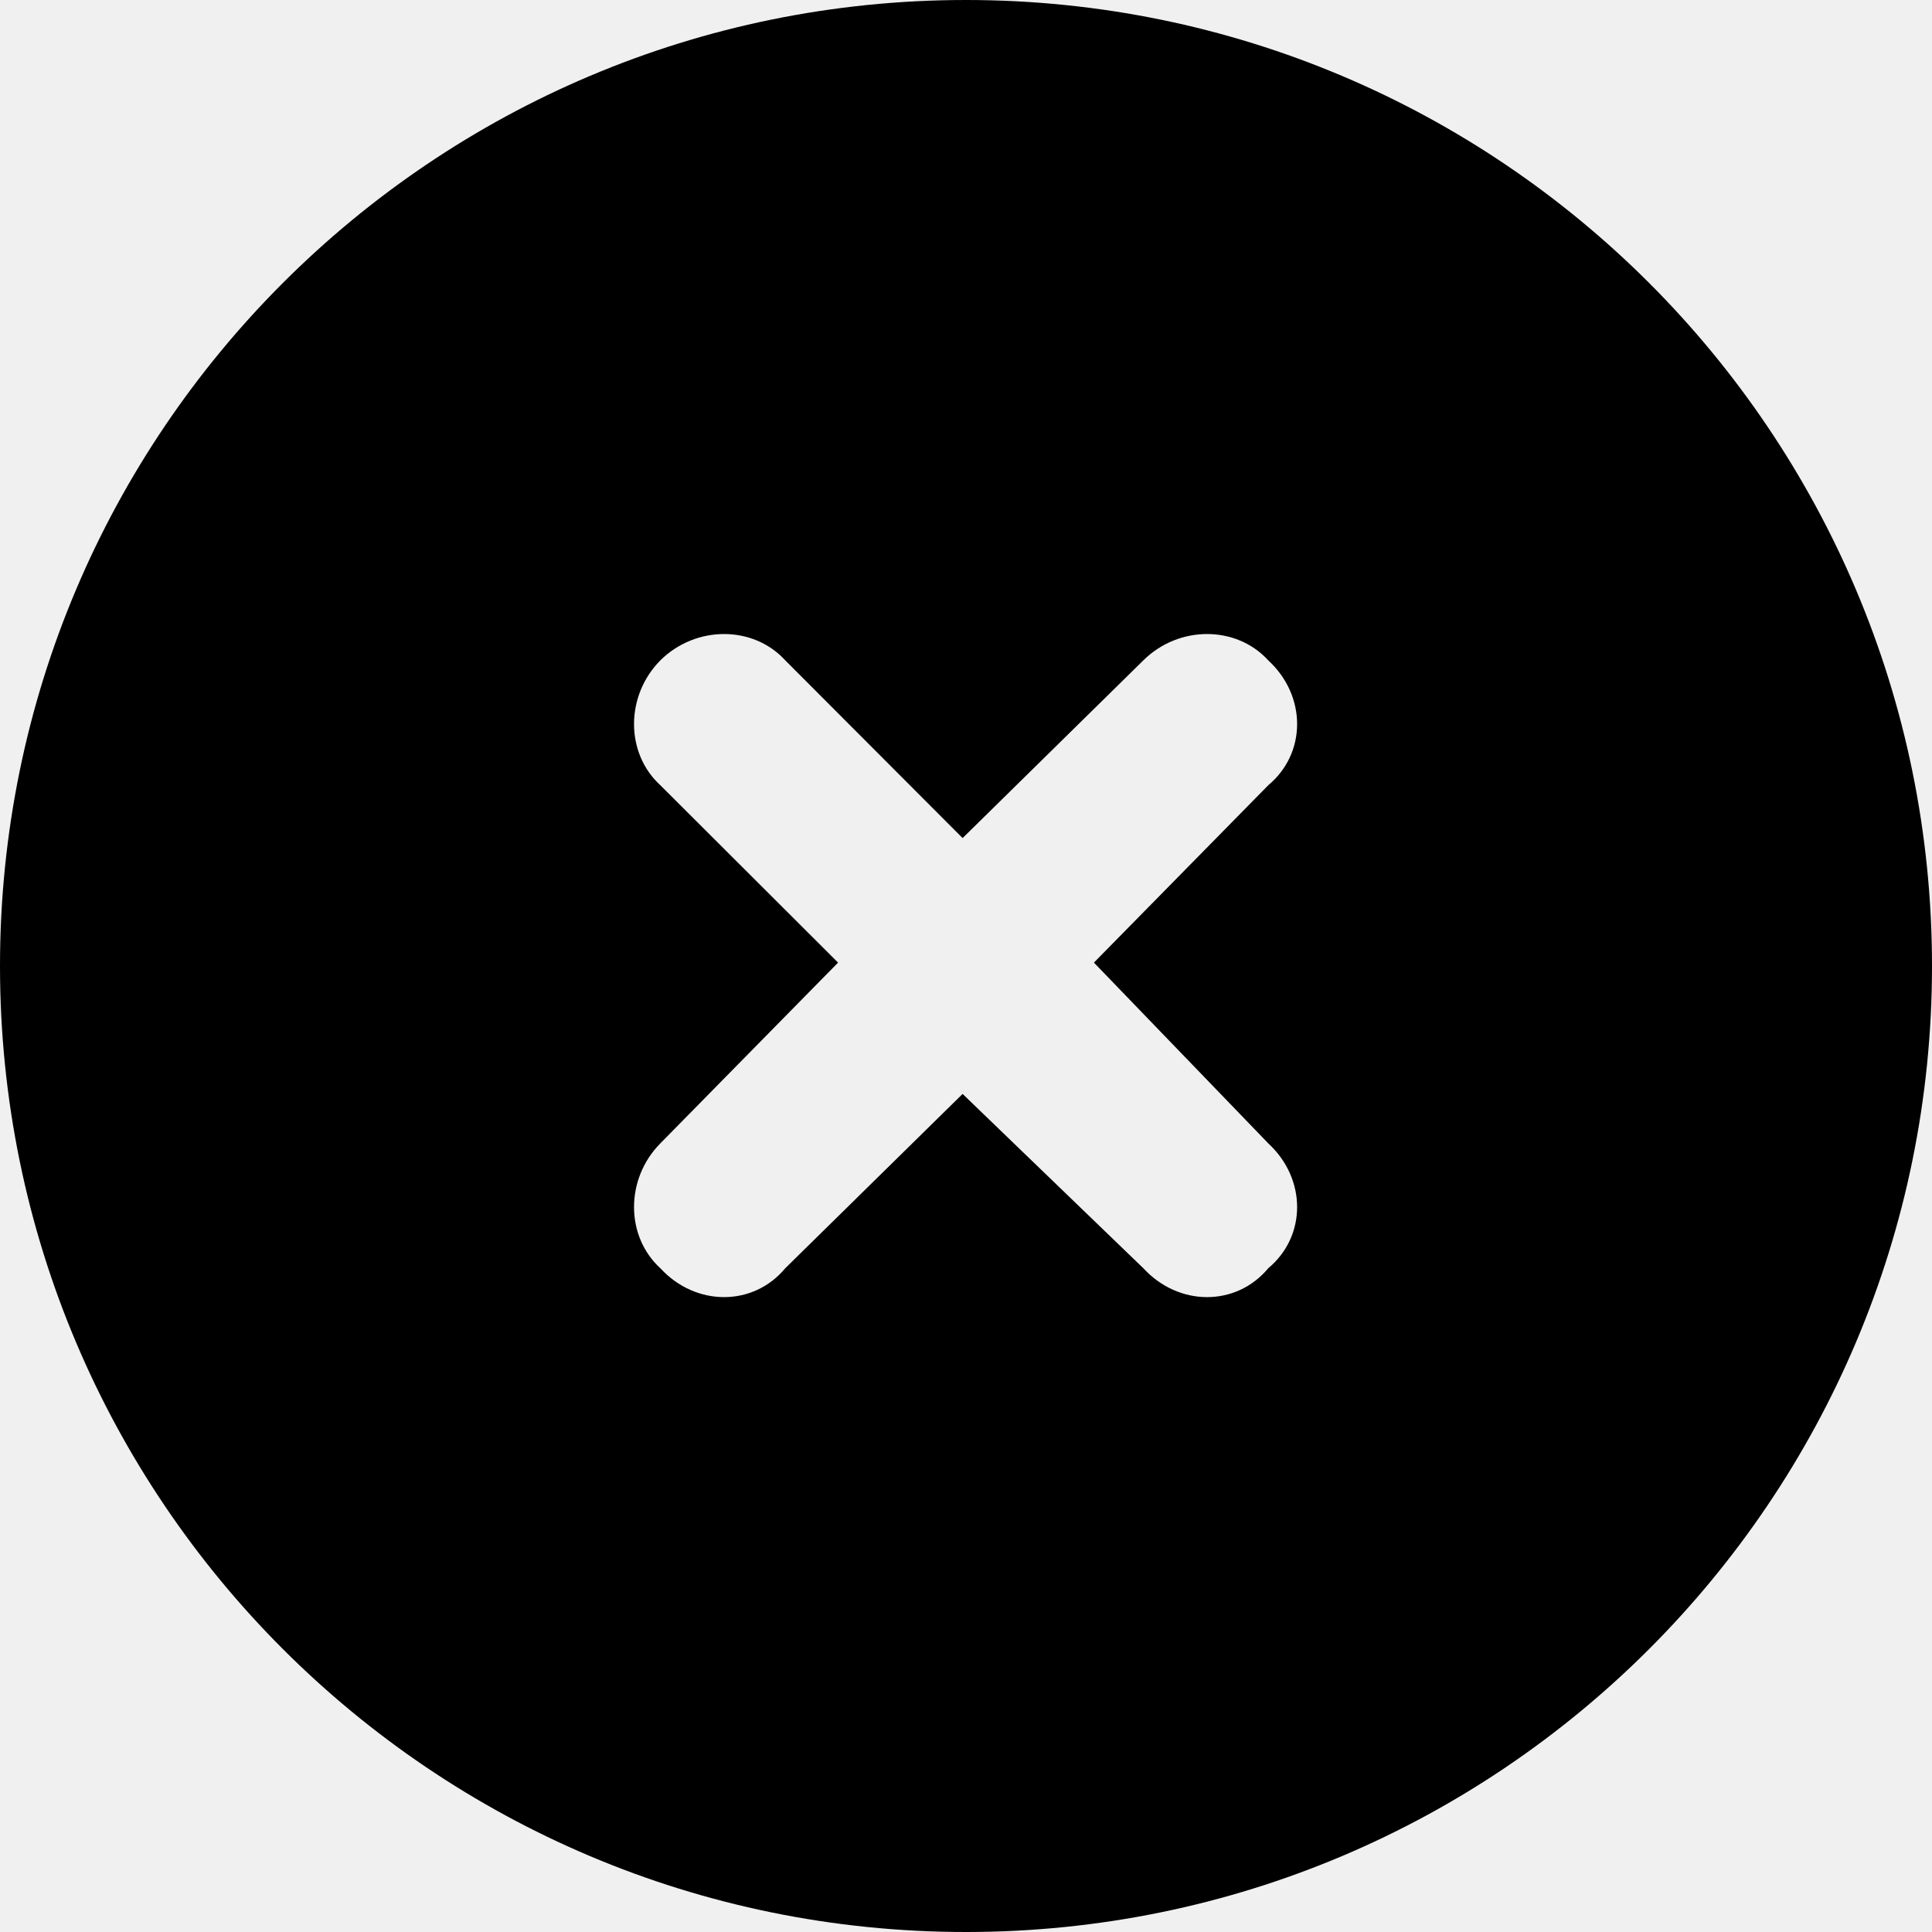
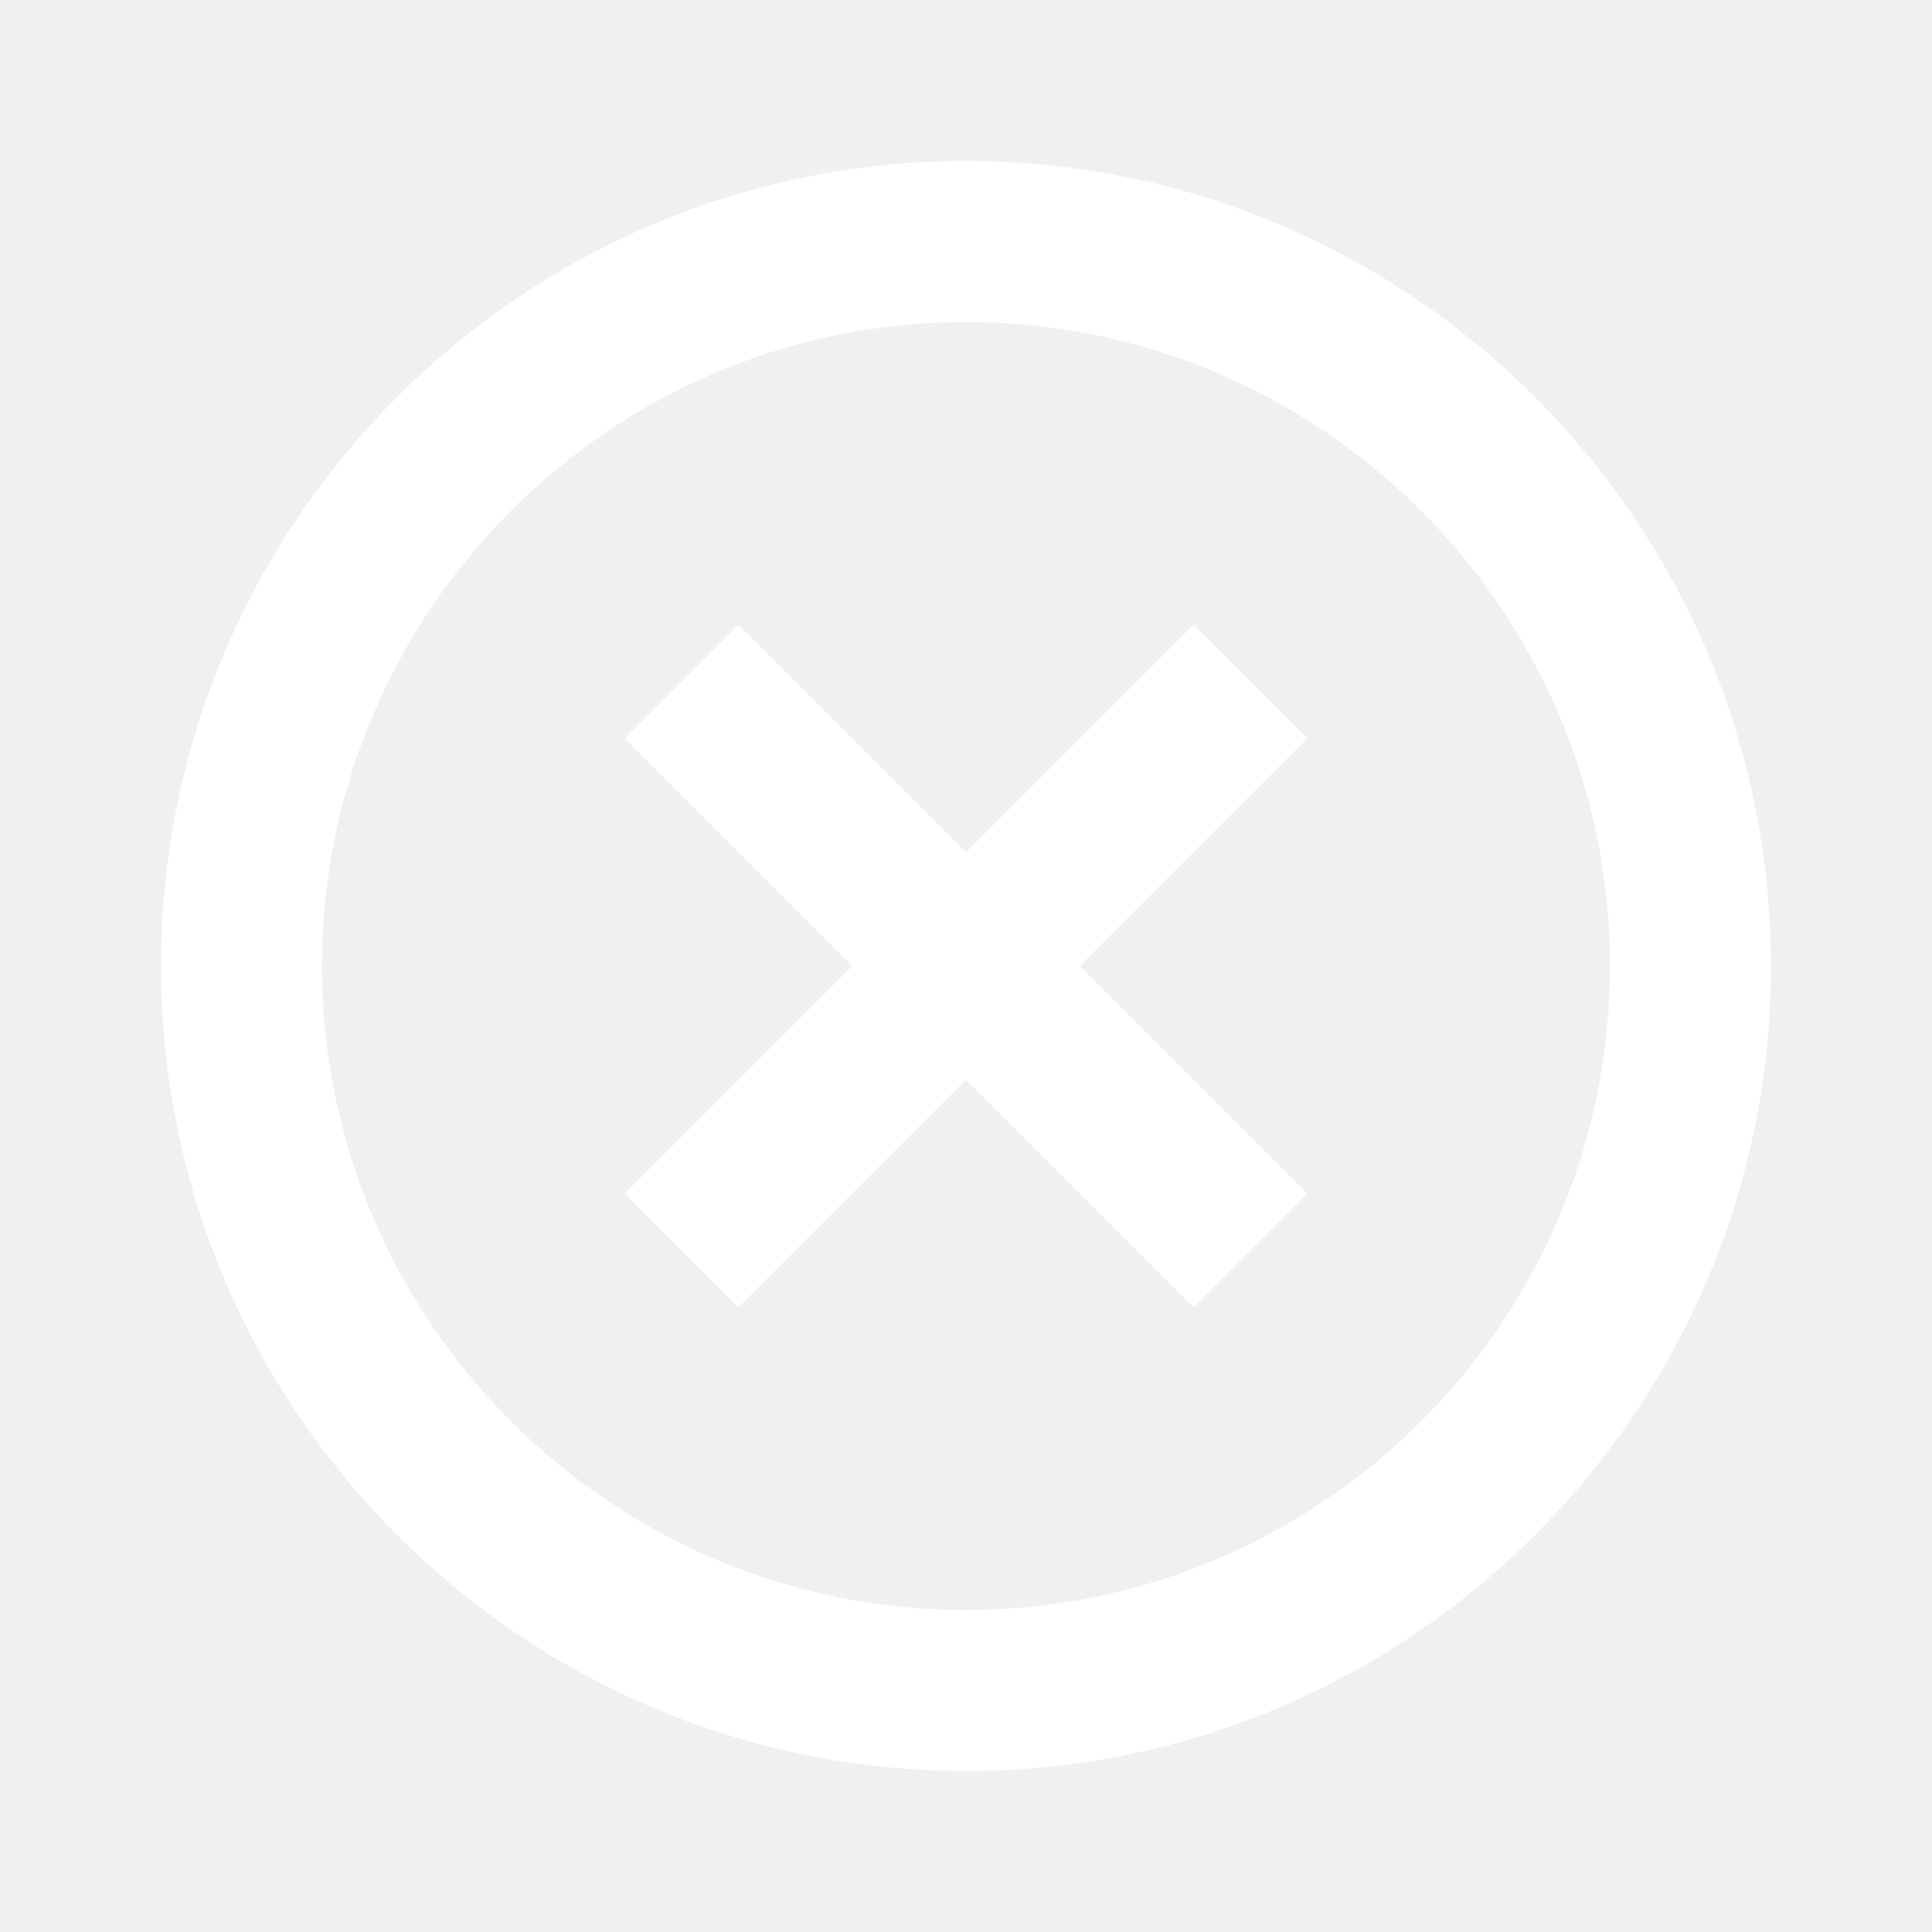
- <svg xmlns="http://www.w3.org/2000/svg" viewBox="0 0 512 512">
-   <path d="M0 256C0 114.6 114.6 0 256 0C397.4 0 512 114.6 512 256C512 397.4 397.4 512 256 512C114.6 512 0 397.4 0 256zM175 208.1L222.1 255.1L175 303C165.7 312.4 165.7 327.6 175 336.1C184.4 346.3 199.6 346.3 208.1 336.1L255.1 289.9L303 336.1C312.4 346.3 327.6 346.3 336.1 336.1C346.3 327.6 346.3 312.4 336.1 303L289.9 255.1L336.1 208.1C346.3 199.6 346.3 184.4 336.1 175C327.6 165.7 312.4 165.7 303 175L255.1 222.1L208.1 175C199.6 165.7 184.4 165.7 175 175C165.7 184.4 165.7 199.6 175 208.1V208.1z" />
+ <svg xmlns="http://www.w3.org/2000/svg" width="24" height="24" viewBox="0 0 24 24" style="fill:#fff;transform: ;msFilter:;">
+   <path d="M9.172 16.242 12 13.414l2.828 2.828 1.414-1.414L13.414 12l2.828-2.828-1.414-1.414L12 10.586 9.172 7.758 7.758 9.172 10.586 12l-2.828 2.828z" />
+   <path d="M12 22c5.514 0 10-4.486 10-10S17.514 2 12 2 2 6.486 2 12s4.486 10 10 10zm0-18c4.411 0 8 3.589 8 8s-3.589 8-8 8-8-3.589-8-8 3.589-8 8-8z" />
</svg>
